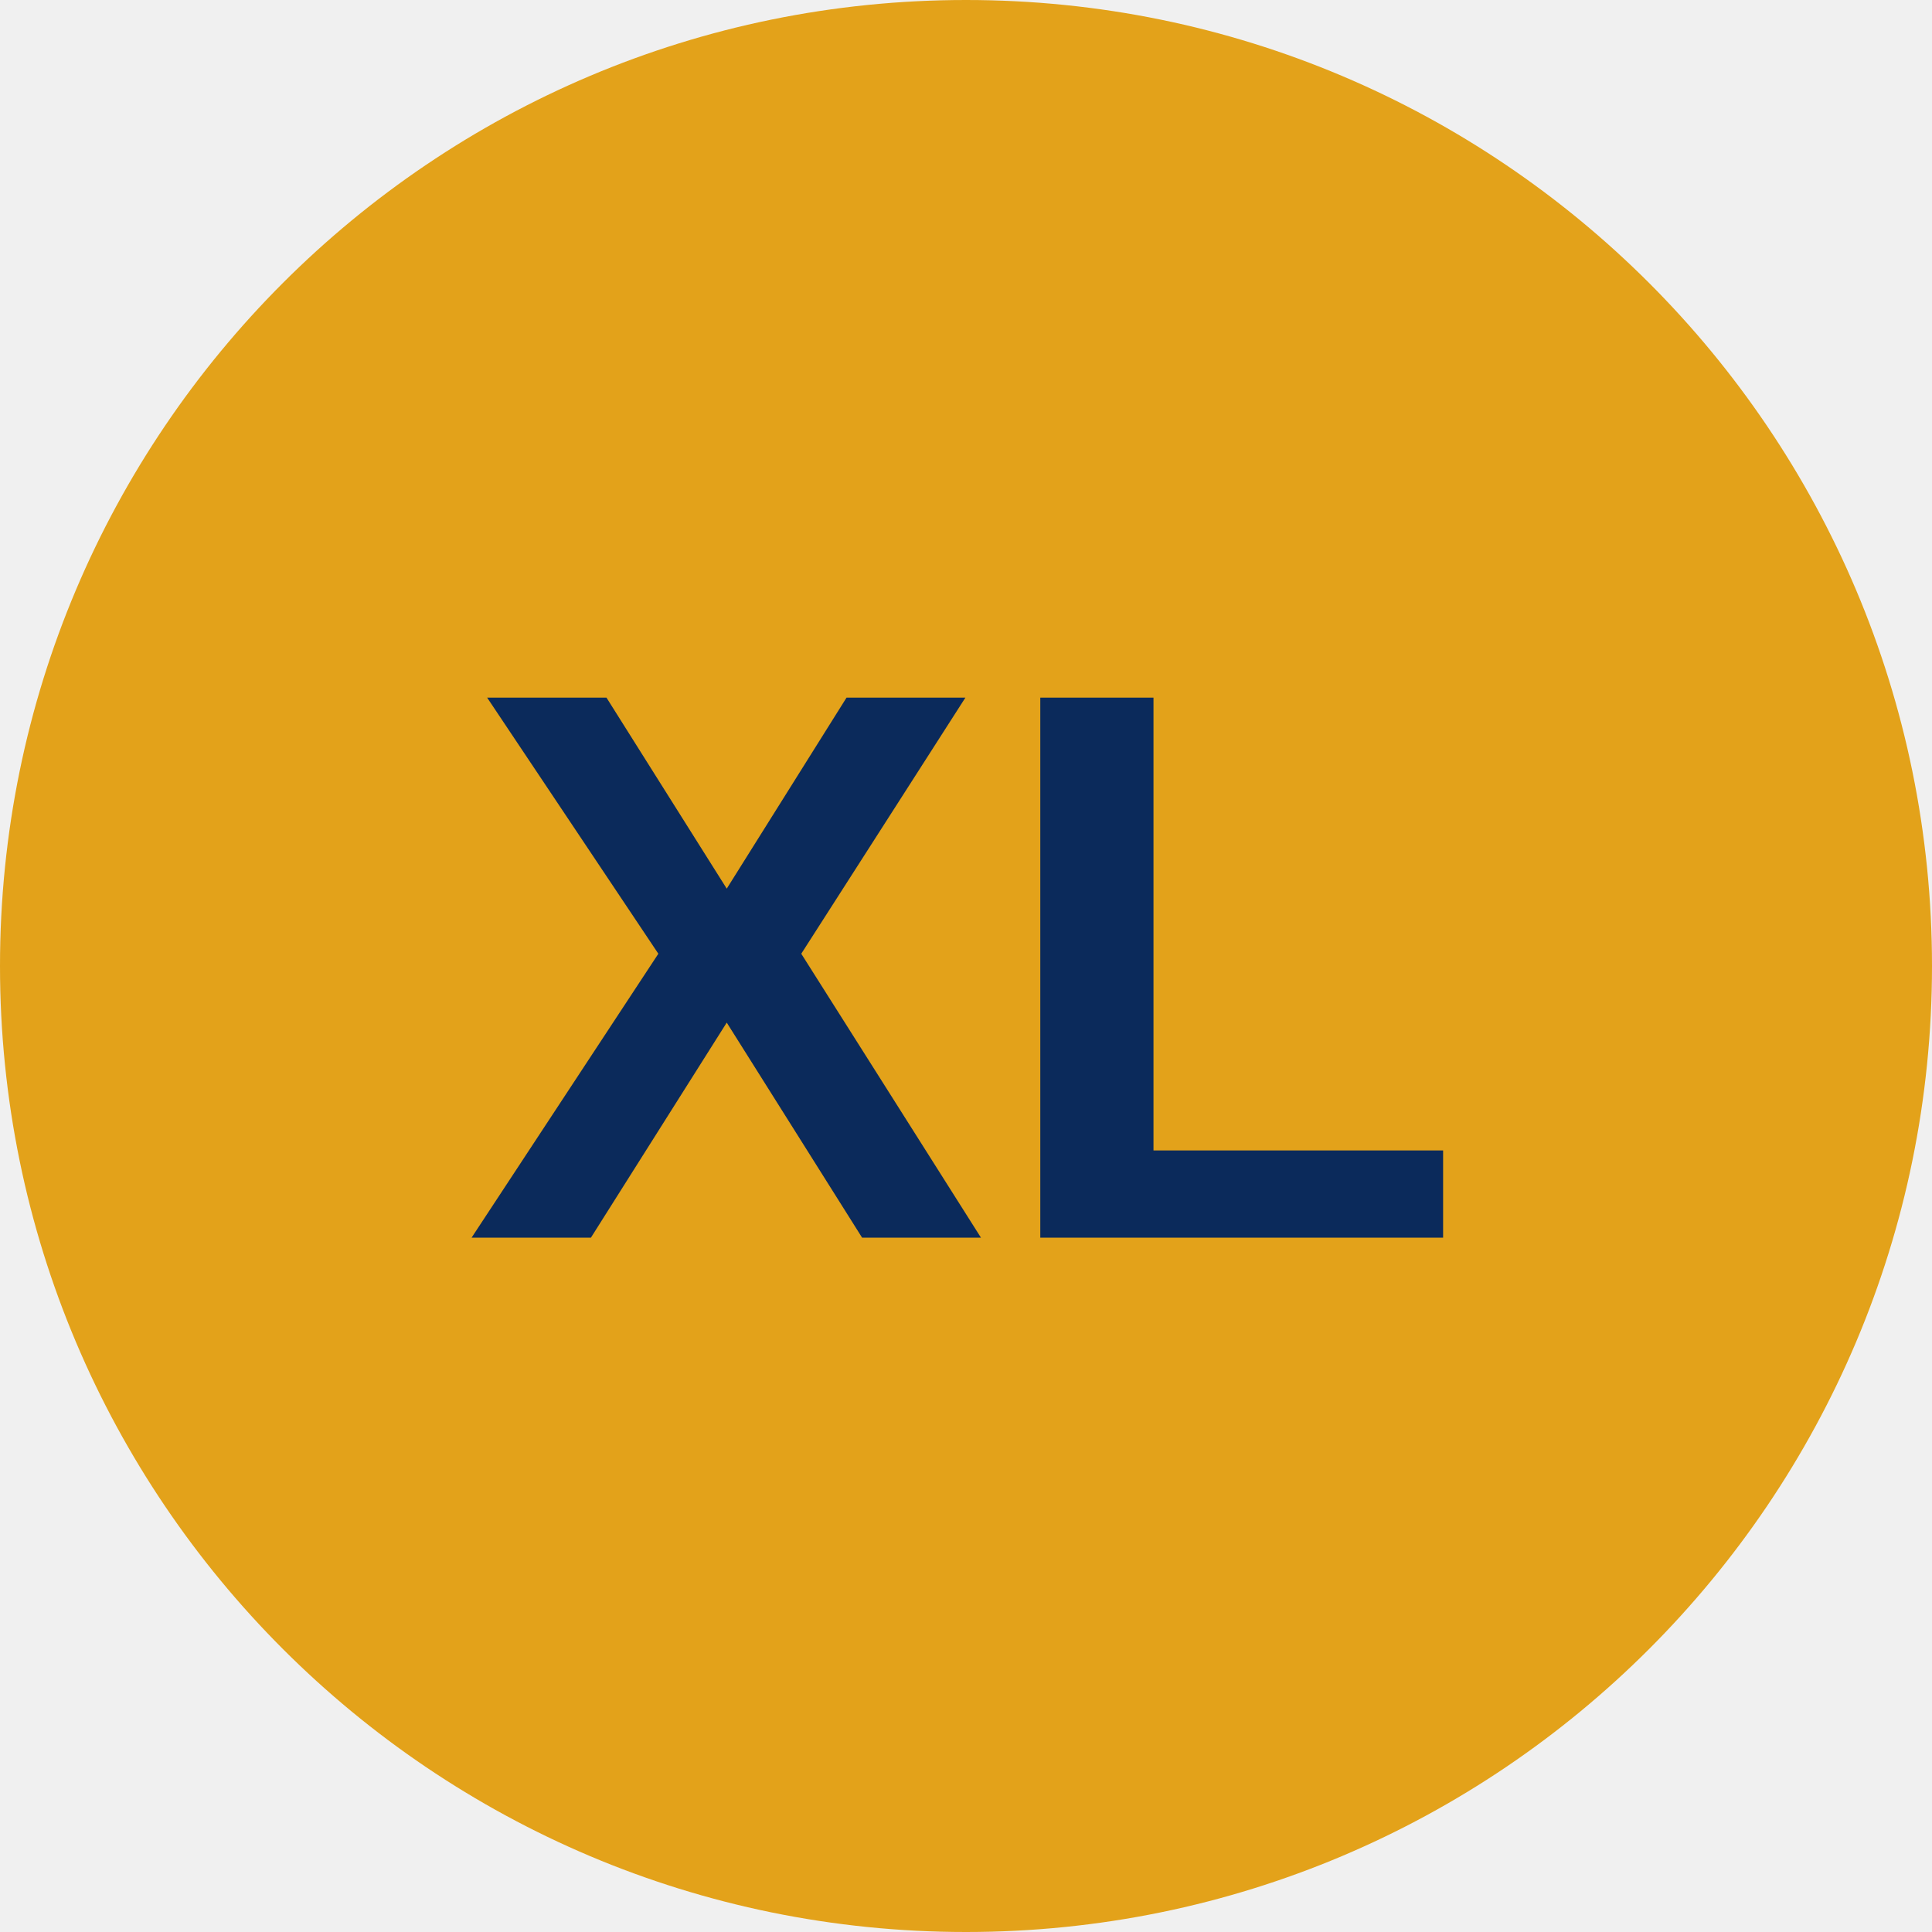
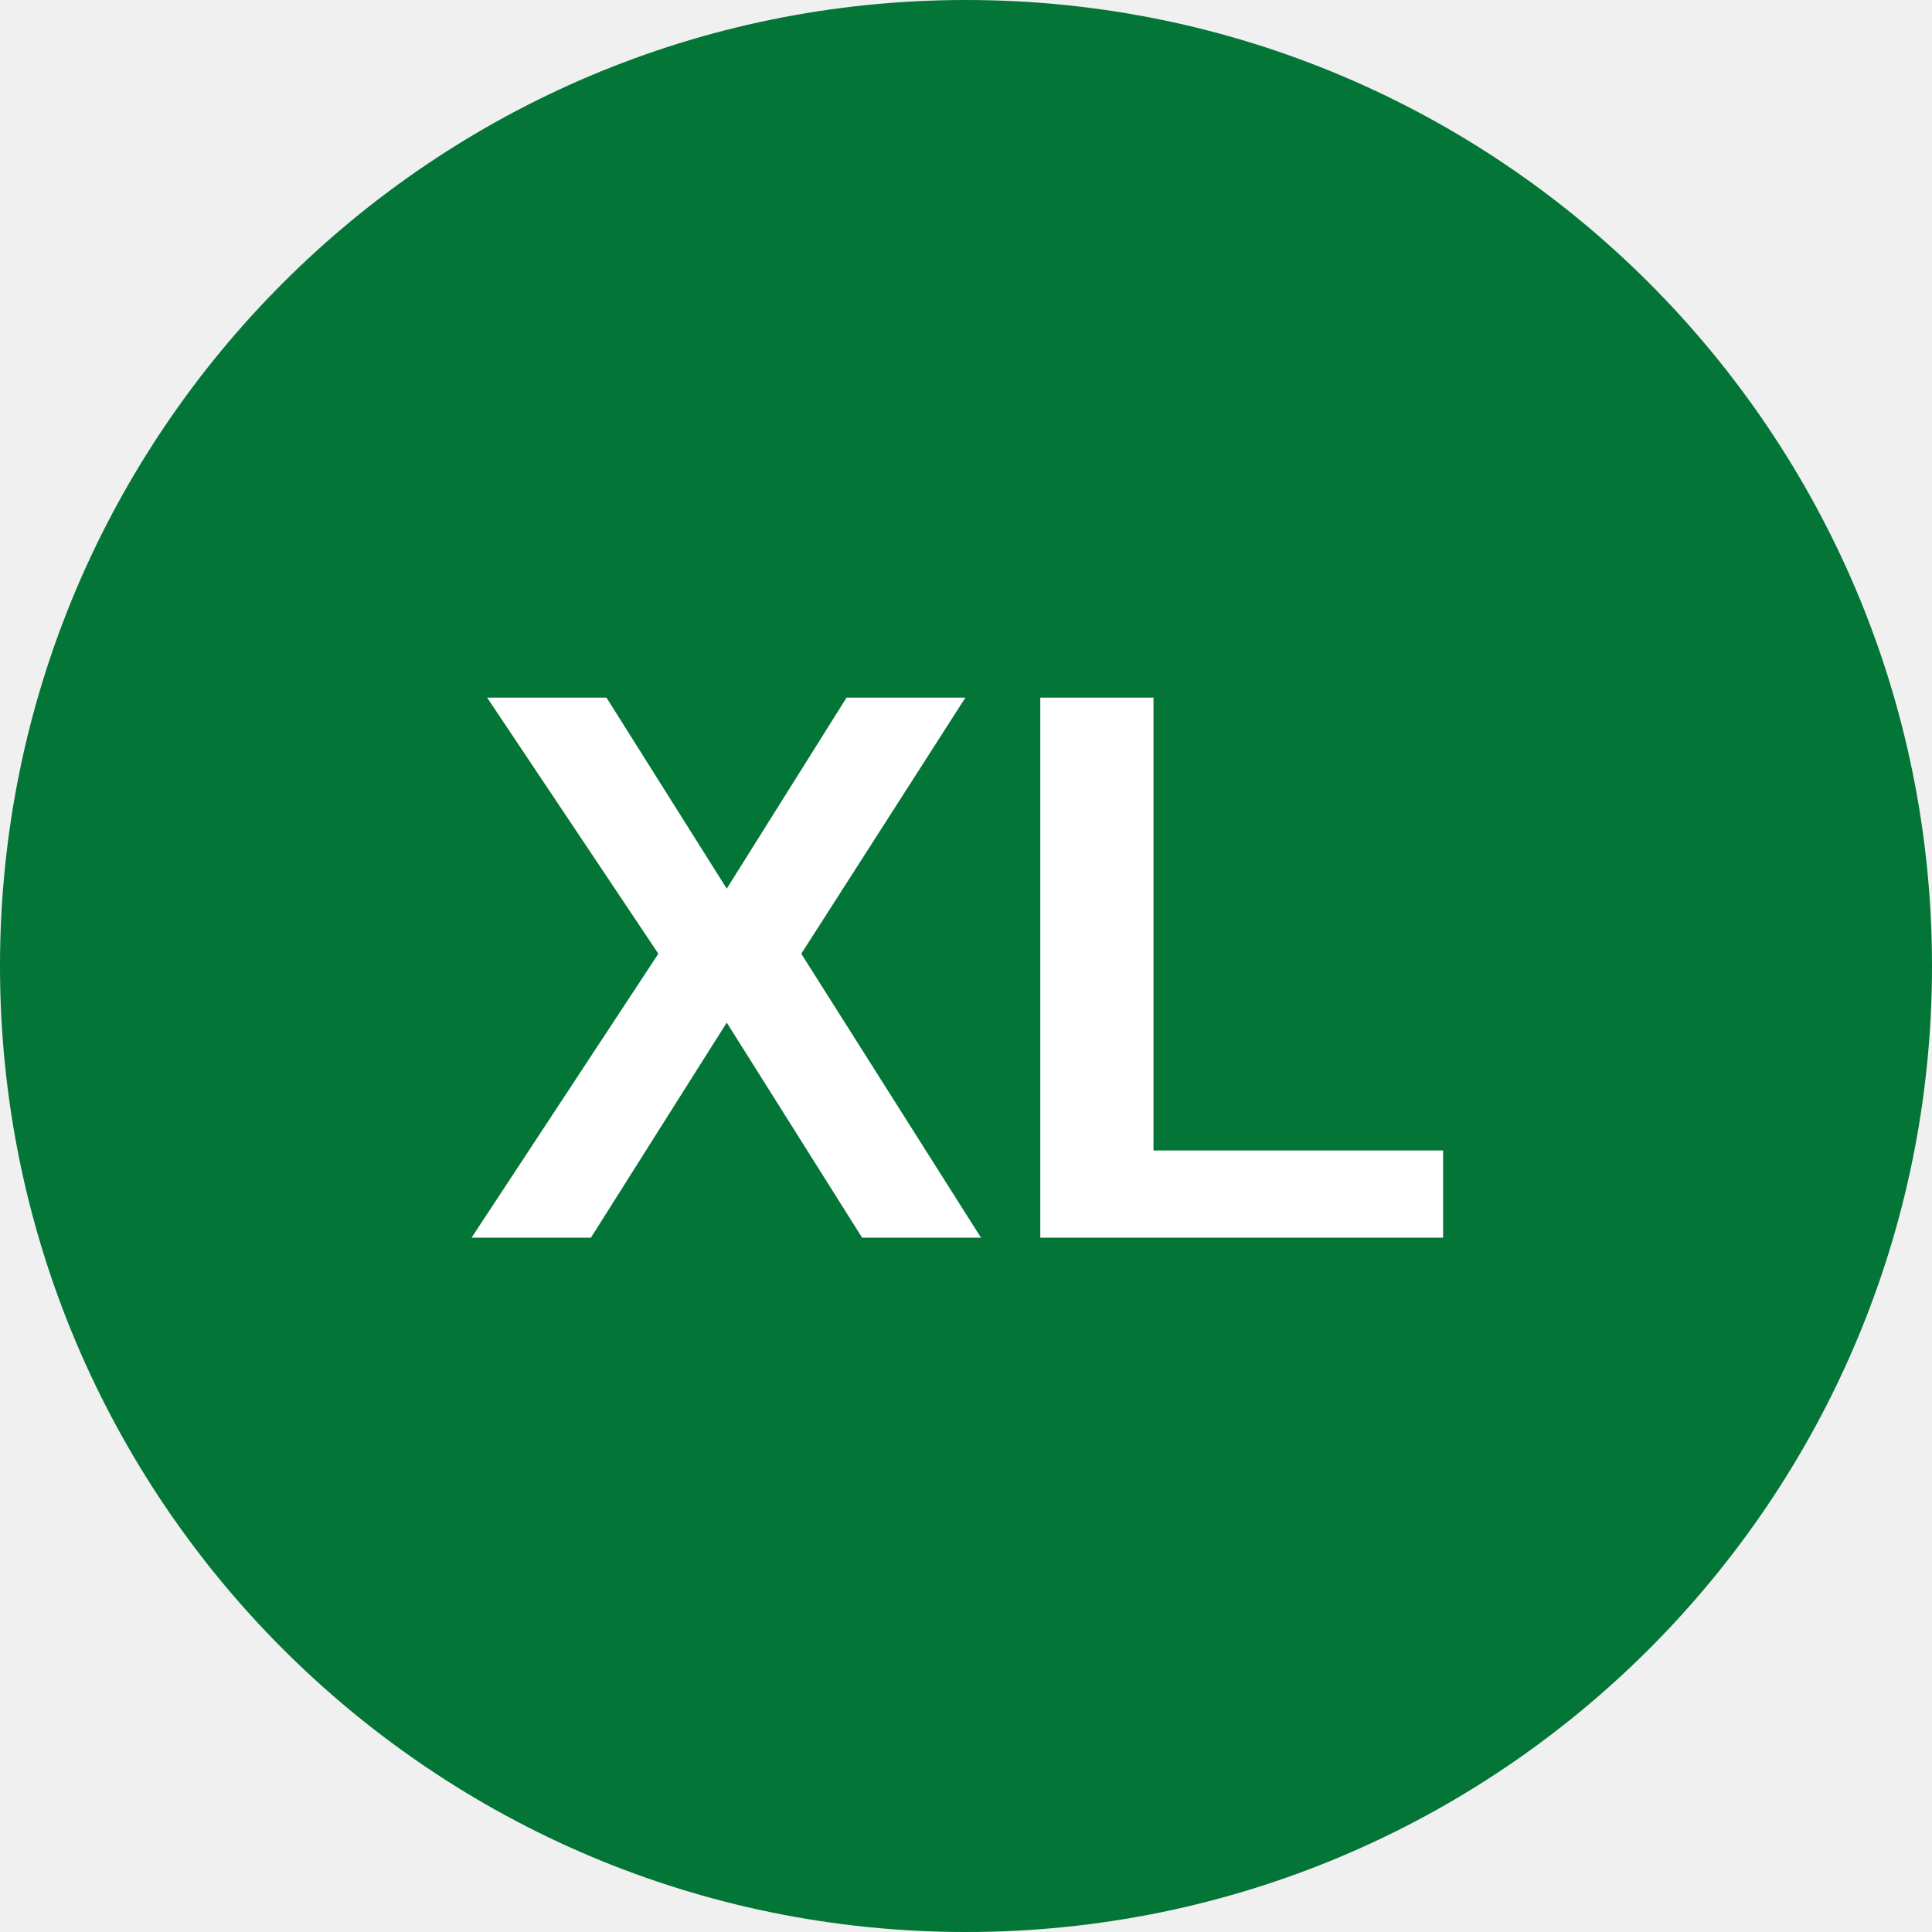
<svg xmlns="http://www.w3.org/2000/svg" viewBox="0 0 64 64">
-   <circle cx="32" cy="32" r="32" fill="#e3a21a" />
-   <text x="32" y="41" font-family="Arial, sans-serif" font-size="26" font-weight="800" text-anchor="middle" fill="#0b2a5b">XL</text>
+   <circle cx="32" cy="32" r="32" fill="#027537" />
+   <text x="32" y="41" font-family="Arial, sans-serif" font-size="26" font-weight="800" text-anchor="middle" fill="#ffffff">XL</text>
</svg>
